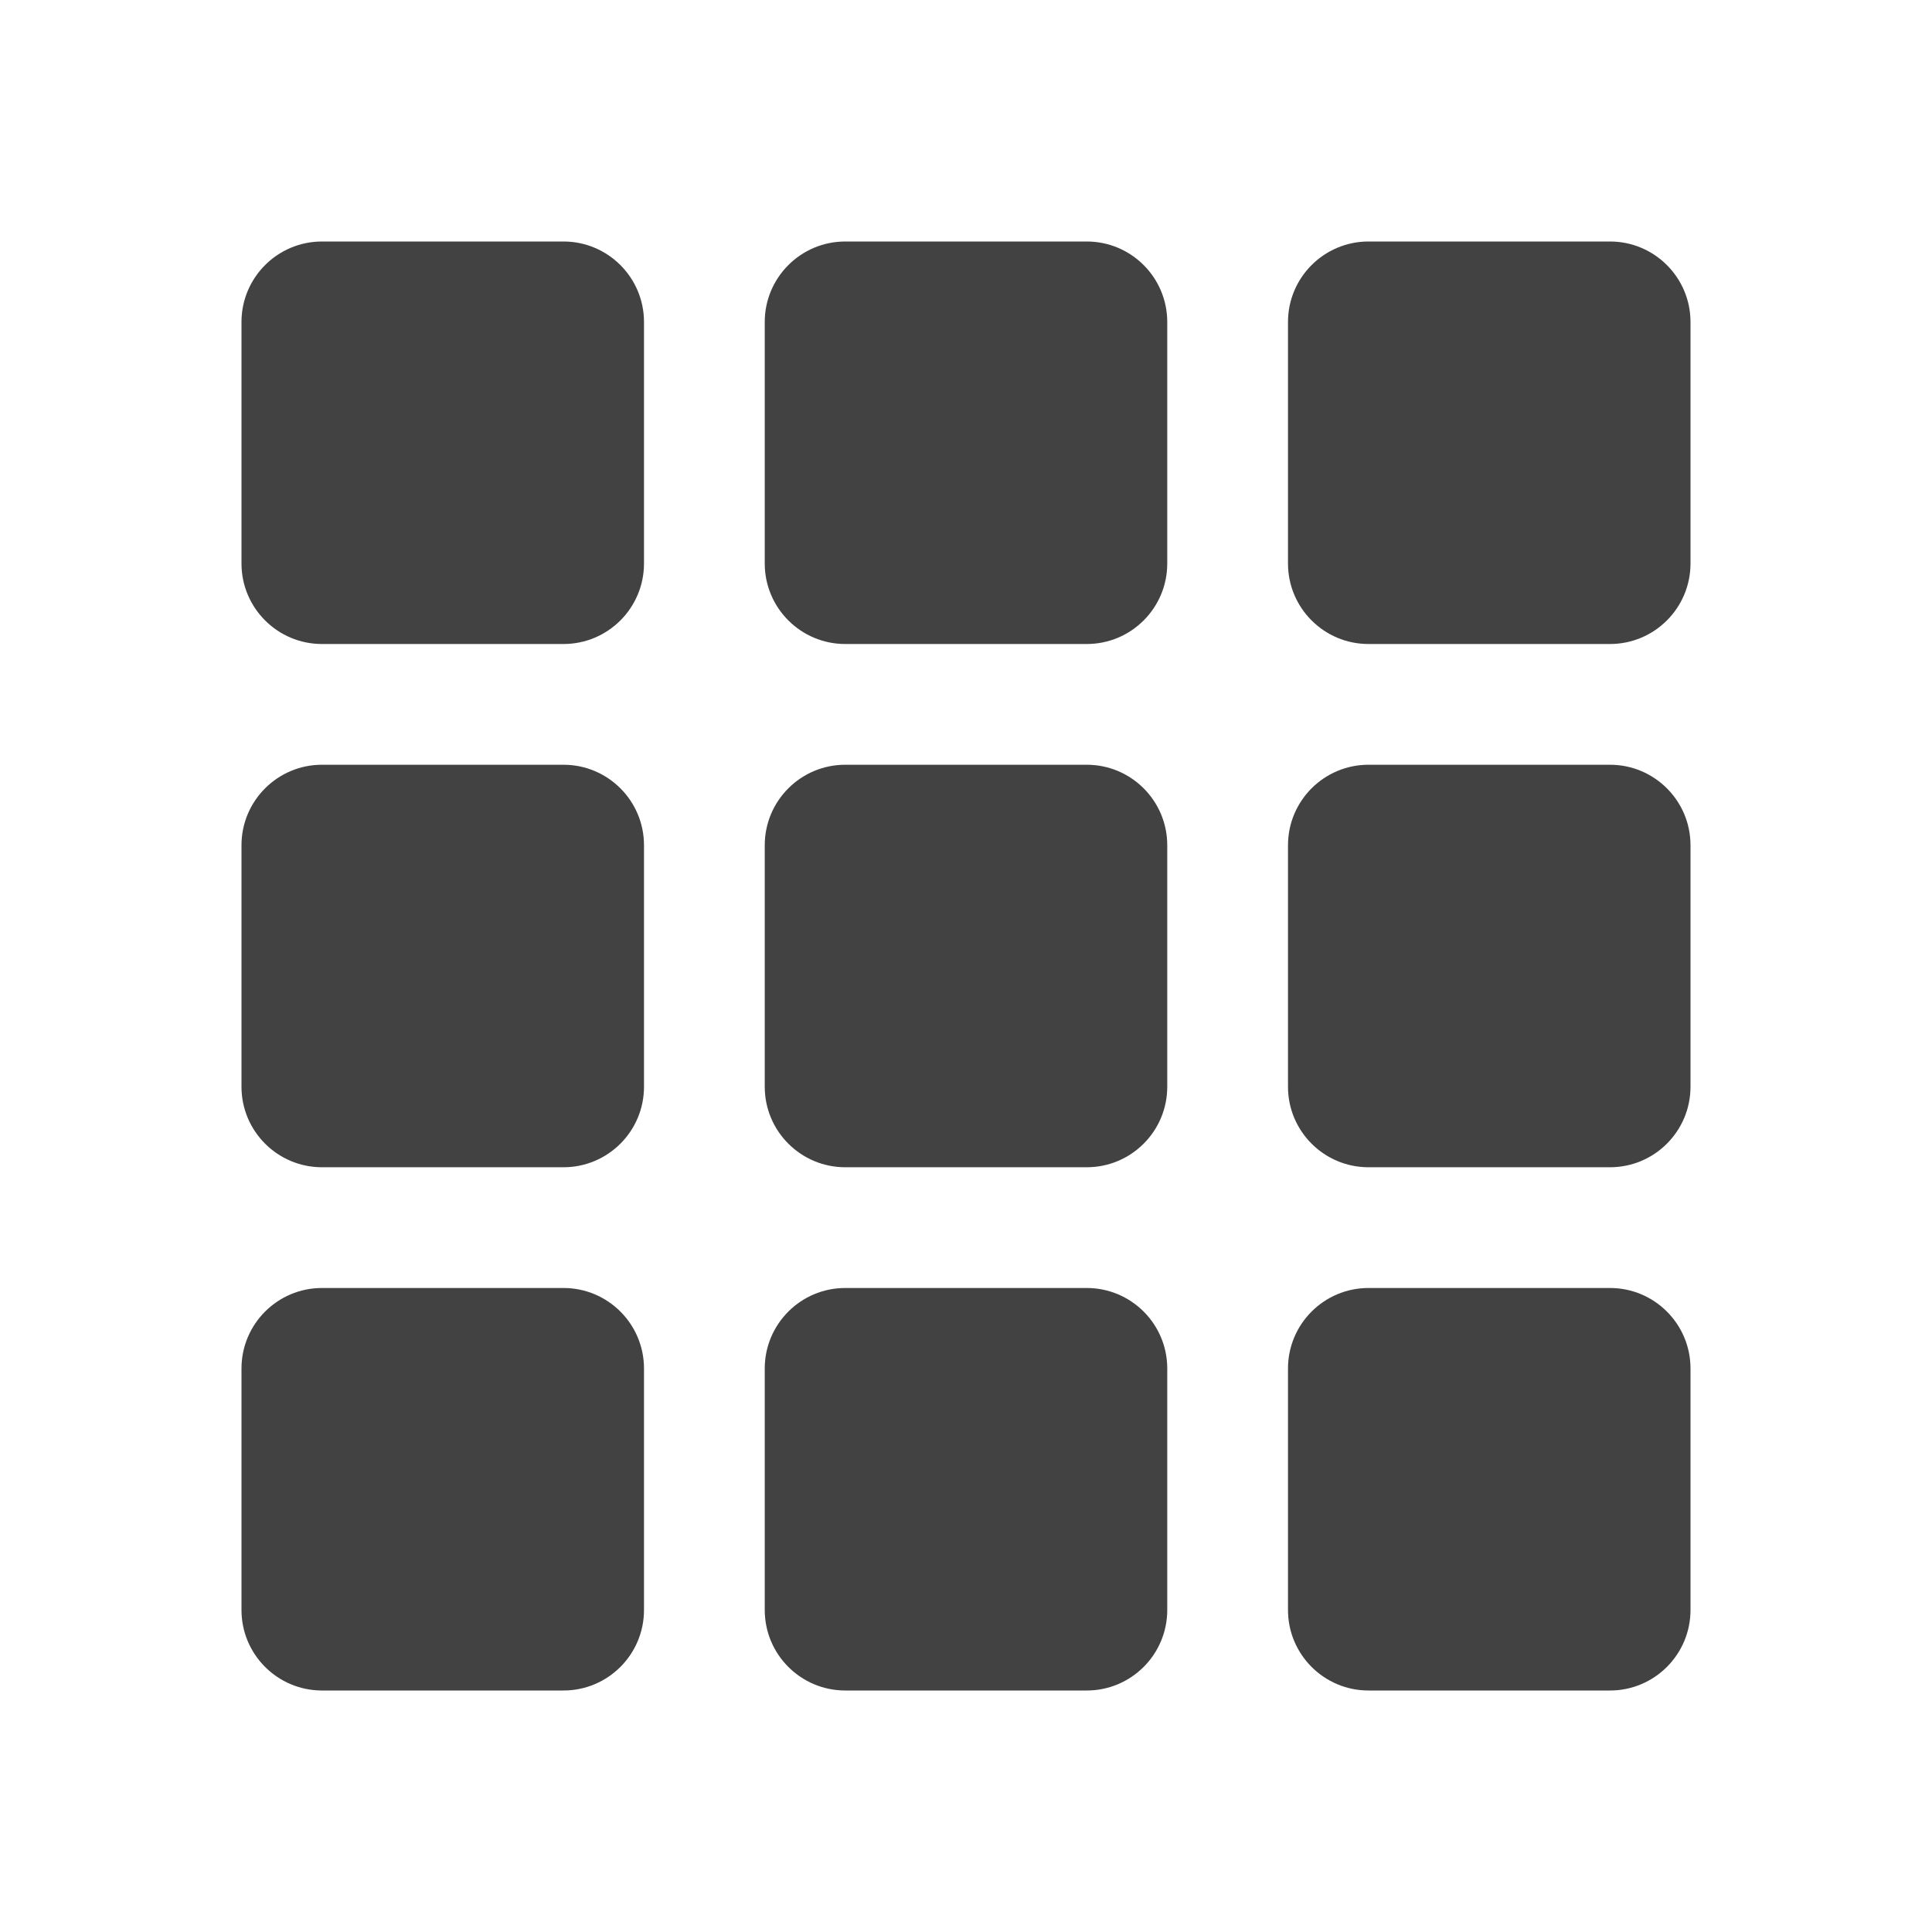
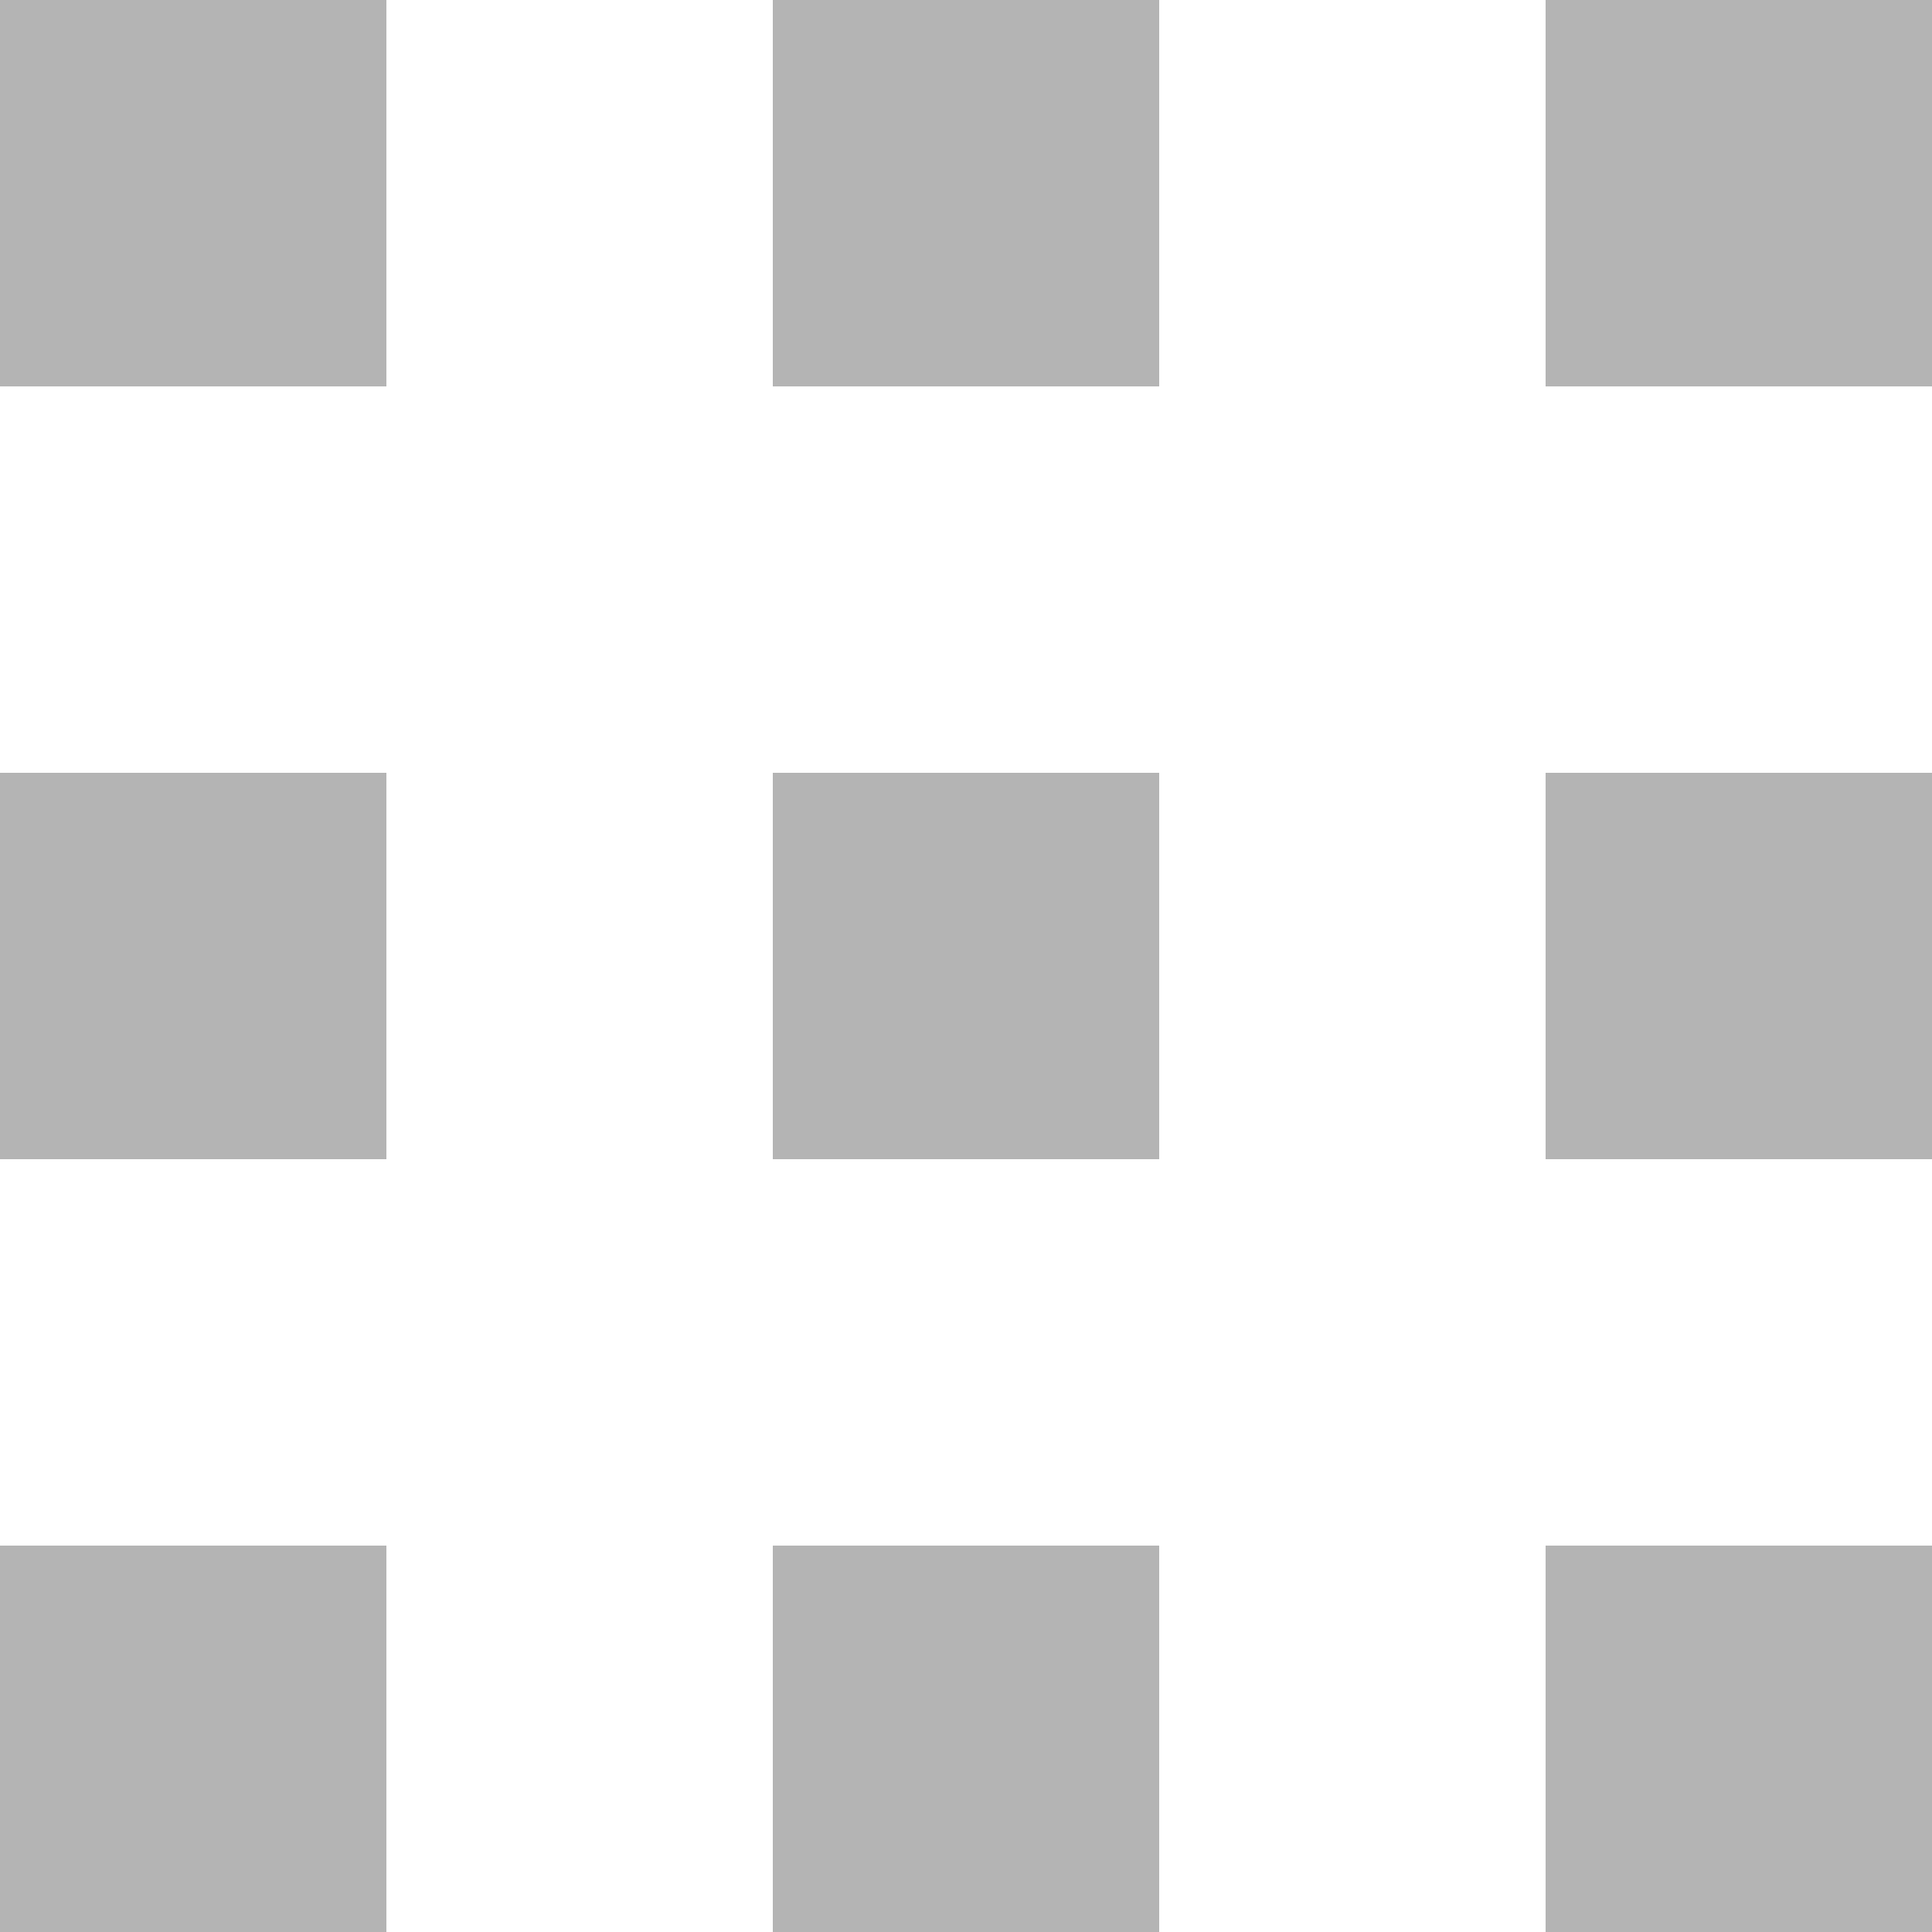
- <svg xmlns="http://www.w3.org/2000/svg" width="48" height="48" x="0px" y="0px" style="fill:#000000" viewBox="0 0 172 172">
-   <g fill="none" fill-rule="nonzero" stroke="none" stroke-dasharray="" stroke-dashoffset="0" stroke-linecap="butt" stroke-linejoin="miter" stroke-miterlimit="10" stroke-width="1" font-family="none" font-size="none" font-weight="none" style="mix-blend-mode:normal" text-anchor="none">
-     <path fill="none" d="M 0 172 v -172 h 172 v 172 Z" />
-     <g fill="#424242">
-       <path d="M 57.333 50.167 c 0 3.956 -3.211 7.167 -7.167 7.167 h -21.5 c -3.956 0 -7.167 -3.211 -7.167 -7.167 v -21.5 c 0 -3.956 3.211 -7.167 7.167 -7.167 h 21.5 c 3.956 0 7.167 3.211 7.167 7.167 Z M 103.917 50.167 c 0 3.956 -3.211 7.167 -7.167 7.167 h -21.5 c -3.956 0 -7.167 -3.211 -7.167 -7.167 v -21.5 c 0 -3.956 3.211 -7.167 7.167 -7.167 h 21.5 c 3.956 0 7.167 3.211 7.167 7.167 Z M 150.5 50.167 c 0 3.956 -3.211 7.167 -7.167 7.167 h -21.5 c -3.956 0 -7.167 -3.211 -7.167 -7.167 v -21.5 c 0 -3.956 3.211 -7.167 7.167 -7.167 h 21.5 c 3.956 0 7.167 3.211 7.167 7.167 Z M 57.333 96.75 c 0 3.956 -3.211 7.167 -7.167 7.167 h -21.5 c -3.956 0 -7.167 -3.211 -7.167 -7.167 v -21.5 c 0 -3.956 3.211 -7.167 7.167 -7.167 h 21.5 c 3.956 0 7.167 3.211 7.167 7.167 Z M 103.917 96.75 c 0 3.956 -3.211 7.167 -7.167 7.167 h -21.5 c -3.956 0 -7.167 -3.211 -7.167 -7.167 v -21.5 c 0 -3.956 3.211 -7.167 7.167 -7.167 h 21.5 c 3.956 0 7.167 3.211 7.167 7.167 Z M 150.5 96.75 c 0 3.956 -3.211 7.167 -7.167 7.167 h -21.5 c -3.956 0 -7.167 -3.211 -7.167 -7.167 v -21.5 c 0 -3.956 3.211 -7.167 7.167 -7.167 h 21.5 c 3.956 0 7.167 3.211 7.167 7.167 Z M 57.333 143.333 c 0 3.956 -3.211 7.167 -7.167 7.167 h -21.5 c -3.956 0 -7.167 -3.211 -7.167 -7.167 v -21.5 c 0 -3.956 3.211 -7.167 7.167 -7.167 h 21.5 c 3.956 0 7.167 3.211 7.167 7.167 Z M 103.917 143.333 c 0 3.956 -3.211 7.167 -7.167 7.167 h -21.5 c -3.956 0 -7.167 -3.211 -7.167 -7.167 v -21.5 c 0 -3.956 3.211 -7.167 7.167 -7.167 h 21.5 c 3.956 0 7.167 3.211 7.167 7.167 Z M 150.5 143.333 c 0 3.956 -3.211 7.167 -7.167 7.167 h -21.5 c -3.956 0 -7.167 -3.211 -7.167 -7.167 v -21.5 c 0 -3.956 3.211 -7.167 7.167 -7.167 h 21.5 c 3.956 0 7.167 3.211 7.167 7.167 Z" />
-     </g>
+ <svg xmlns="http://www.w3.org/2000/svg" width="15" height="15" viewBox="0 0 15 15">
+   <g id="Group_121" data-name="Group 121" transform="translate(-1228 -168)">
+     <rect id="Rectangle_1137" data-name="Rectangle 1137" width="3" height="3" transform="translate(1228 168)" fill="#b4b4b4" />
+     <rect id="Rectangle_1142" data-name="Rectangle 1142" width="3" height="3" transform="translate(1234 168)" fill="#b4b4b4" />
+     <rect id="Rectangle_1145" data-name="Rectangle 1145" width="3" height="3" transform="translate(1240 168)" fill="#b4b4b4" />
+     <rect id="Rectangle_1138" data-name="Rectangle 1138" width="3" height="3" transform="translate(1228 174)" fill="#b4b4b4" />
+     <rect id="Rectangle_1141" data-name="Rectangle 1141" width="3" height="3" transform="translate(1234 174)" fill="#b4b4b4" />
+     <rect id="Rectangle_1144" data-name="Rectangle 1144" width="3" height="3" transform="translate(1240 174)" fill="#b4b4b4" />
+     <rect id="Rectangle_1139" data-name="Rectangle 1139" width="3" height="3" transform="translate(1228 180)" fill="#b4b4b4" />
+     <rect id="Rectangle_1140" data-name="Rectangle 1140" width="3" height="3" transform="translate(1234 180)" fill="#b4b4b4" />
+     <rect id="Rectangle_1143" data-name="Rectangle 1143" width="3" height="3" transform="translate(1240 180)" fill="#b4b4b4" />
  </g>
</svg>
